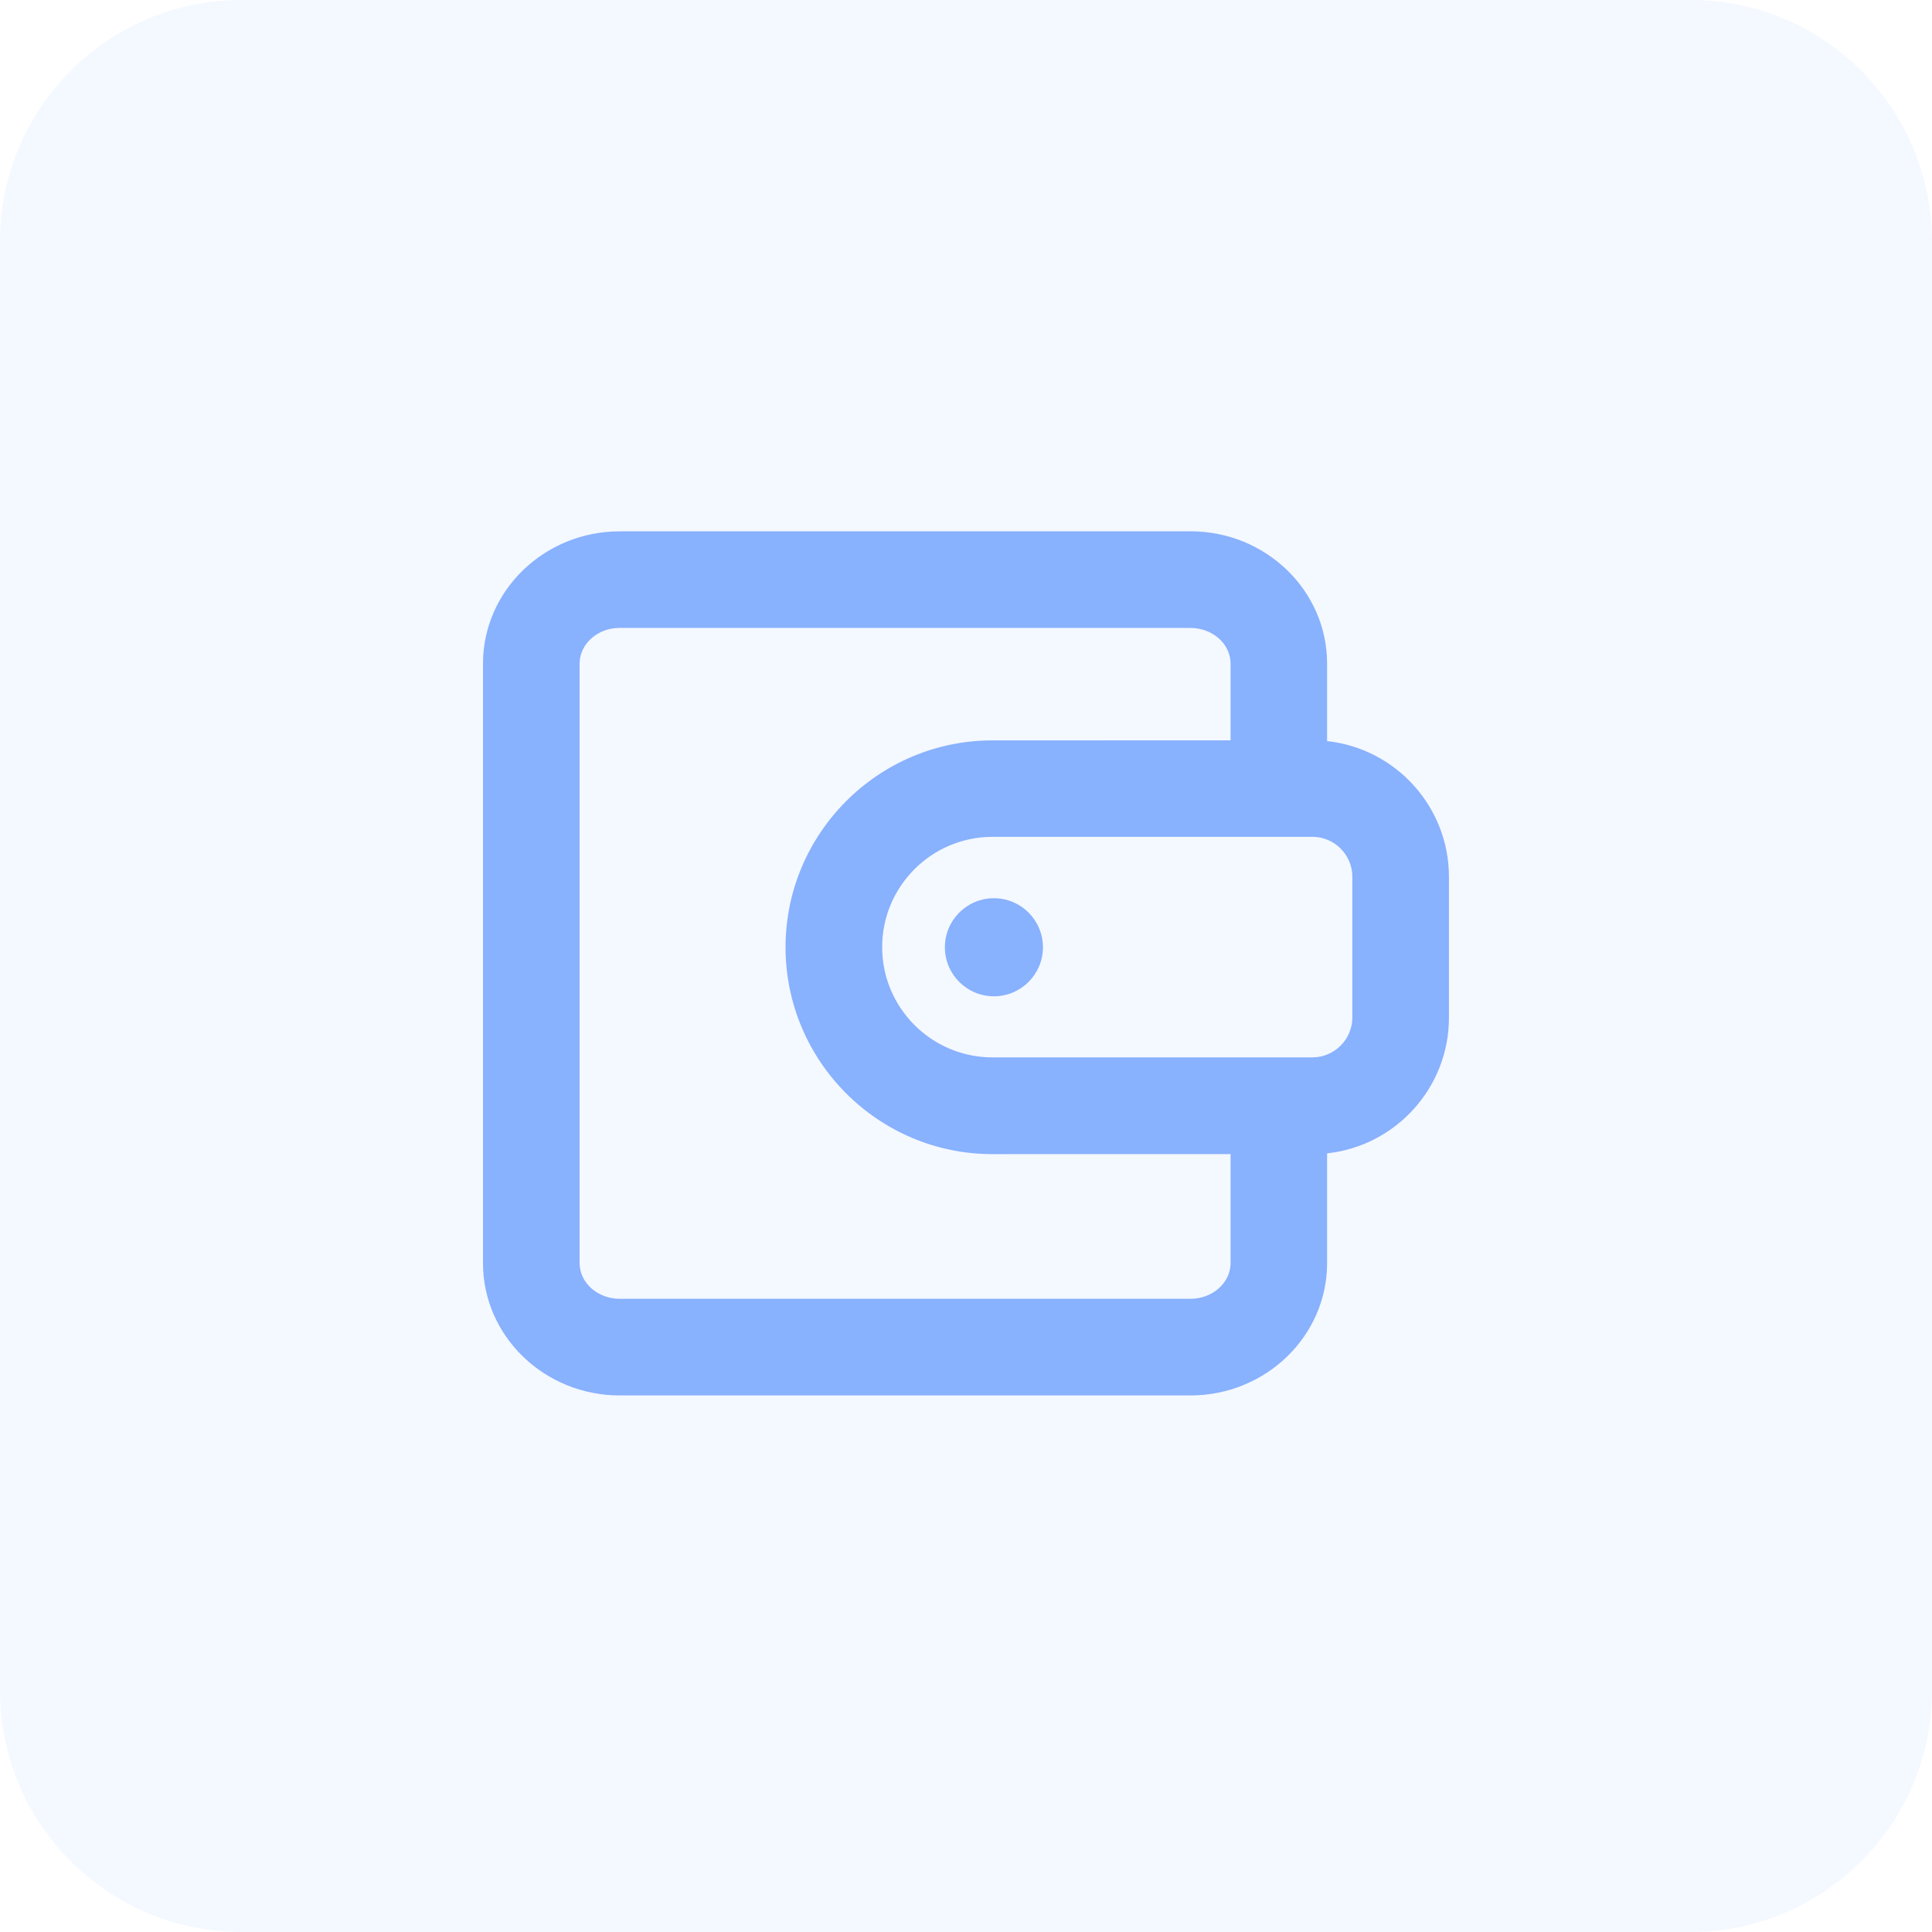
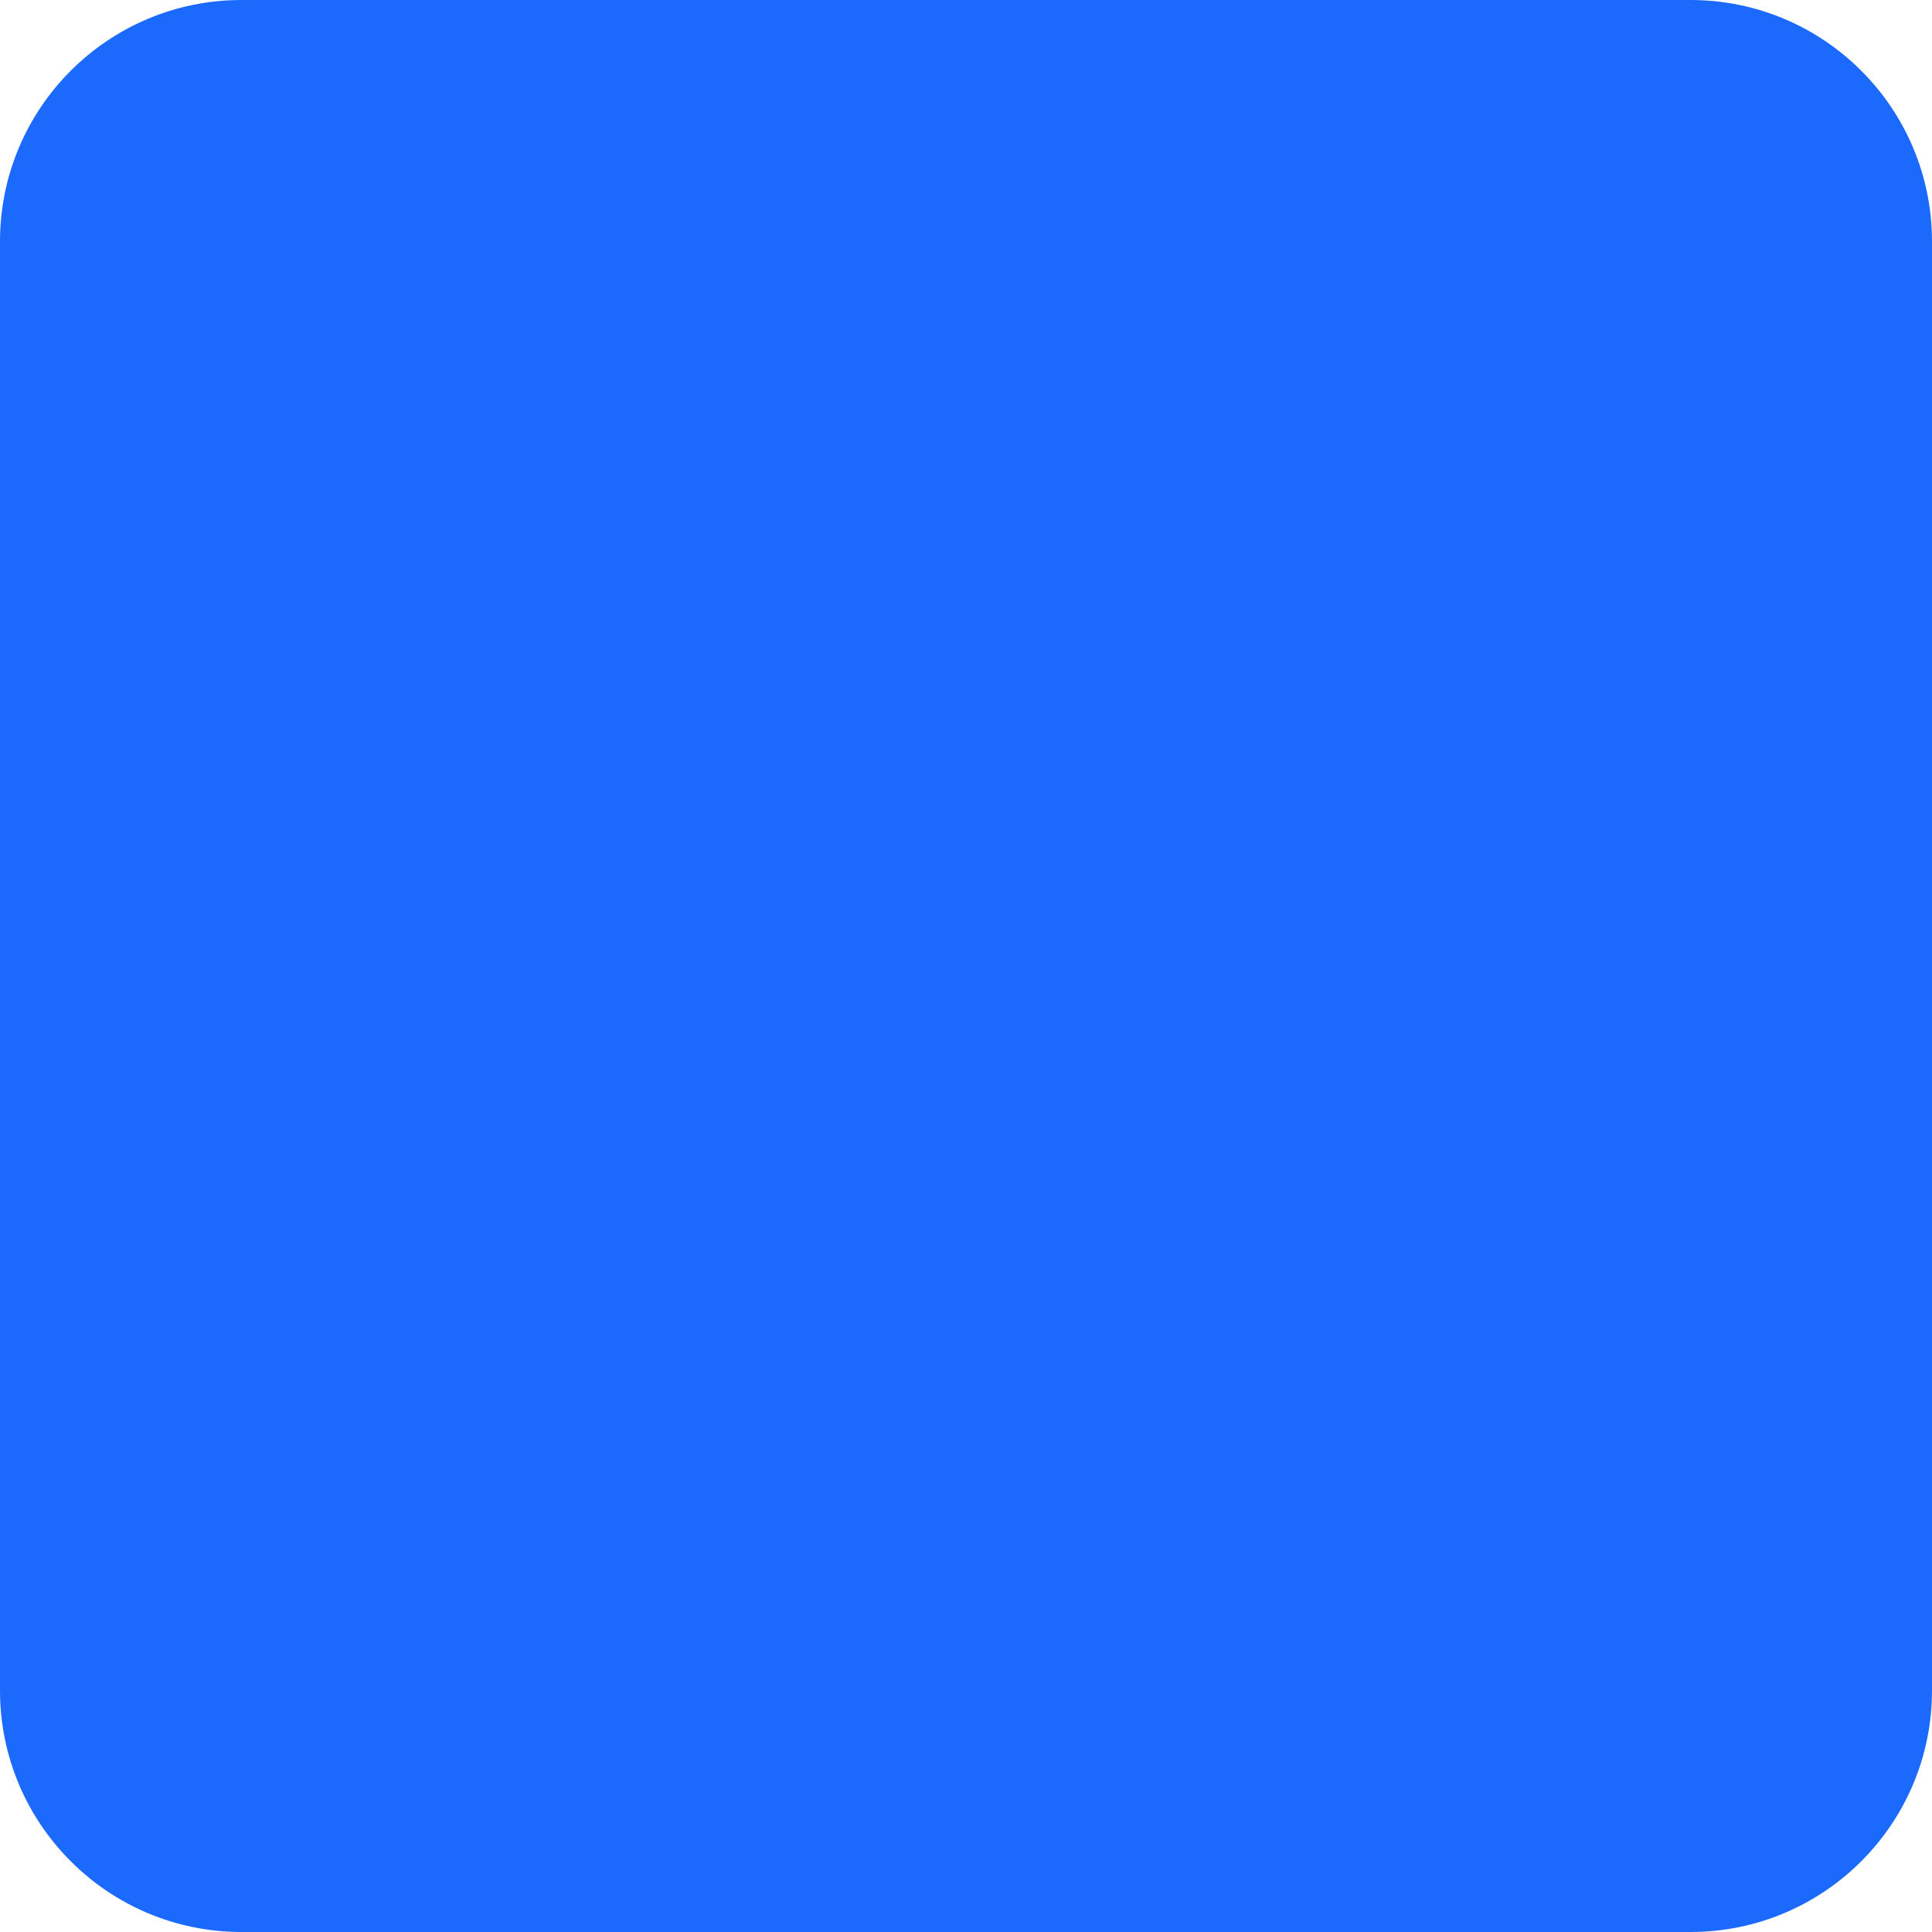
<svg xmlns="http://www.w3.org/2000/svg" height="40" viewBox="0 0 40 40" width="40">
  <g fill="#1c6afd" fill-rule="evenodd">
-     <rect fill-opacity=".05" height="40" rx="5" width="40" />
+     <rect fillOpacity=".05" height="40" rx="5" width="40" />
    <path d="m24.648 11c1.56 0 2.828 1.228 2.828 2.739l-0 1.605c1.417.152 2.523 1.355 2.523 2.812v2.913c0 1.455-1.106 2.657-2.523 2.81l0 2.273c0 1.511-1.271 2.739-2.83 2.739h-11.816c-1.56 0-2.83-1.228-2.83-2.739v-12.412c0-1.511 1.271-2.739 2.83-2.739zm0 2h-11.818c-.458 0-.83.332-.83.739v12.412c0 .407.372.739.83.739h11.818c.456 0 .83-.332.83-.739l-0-2.257-4.931.001c-2.361 0-4.283-1.923-4.283-4.283s1.923-4.283 4.283-4.283l4.931-.001 0-1.588c0-.407-.372-.739-.83-.739zm2.523 4.326h-6.624c-1.259 0-2.283 1.024-2.283 2.283 0 1.259 1.024 2.283 2.283 2.283h6.624c.456 0 .828-.372.828-.828v-2.911c0-.456-.372-.828-.828-.828zm-6.593 1.271c.56 0 1.015.454 1.015 1.015 0 .56-.454 1.015-1.015 1.015-.56 0-1.015-.454-1.015-1.015 0-.56.454-1.015 1.015-1.015z" fill-rule="nonzero" opacity=".5" />
  </g>
</svg>
